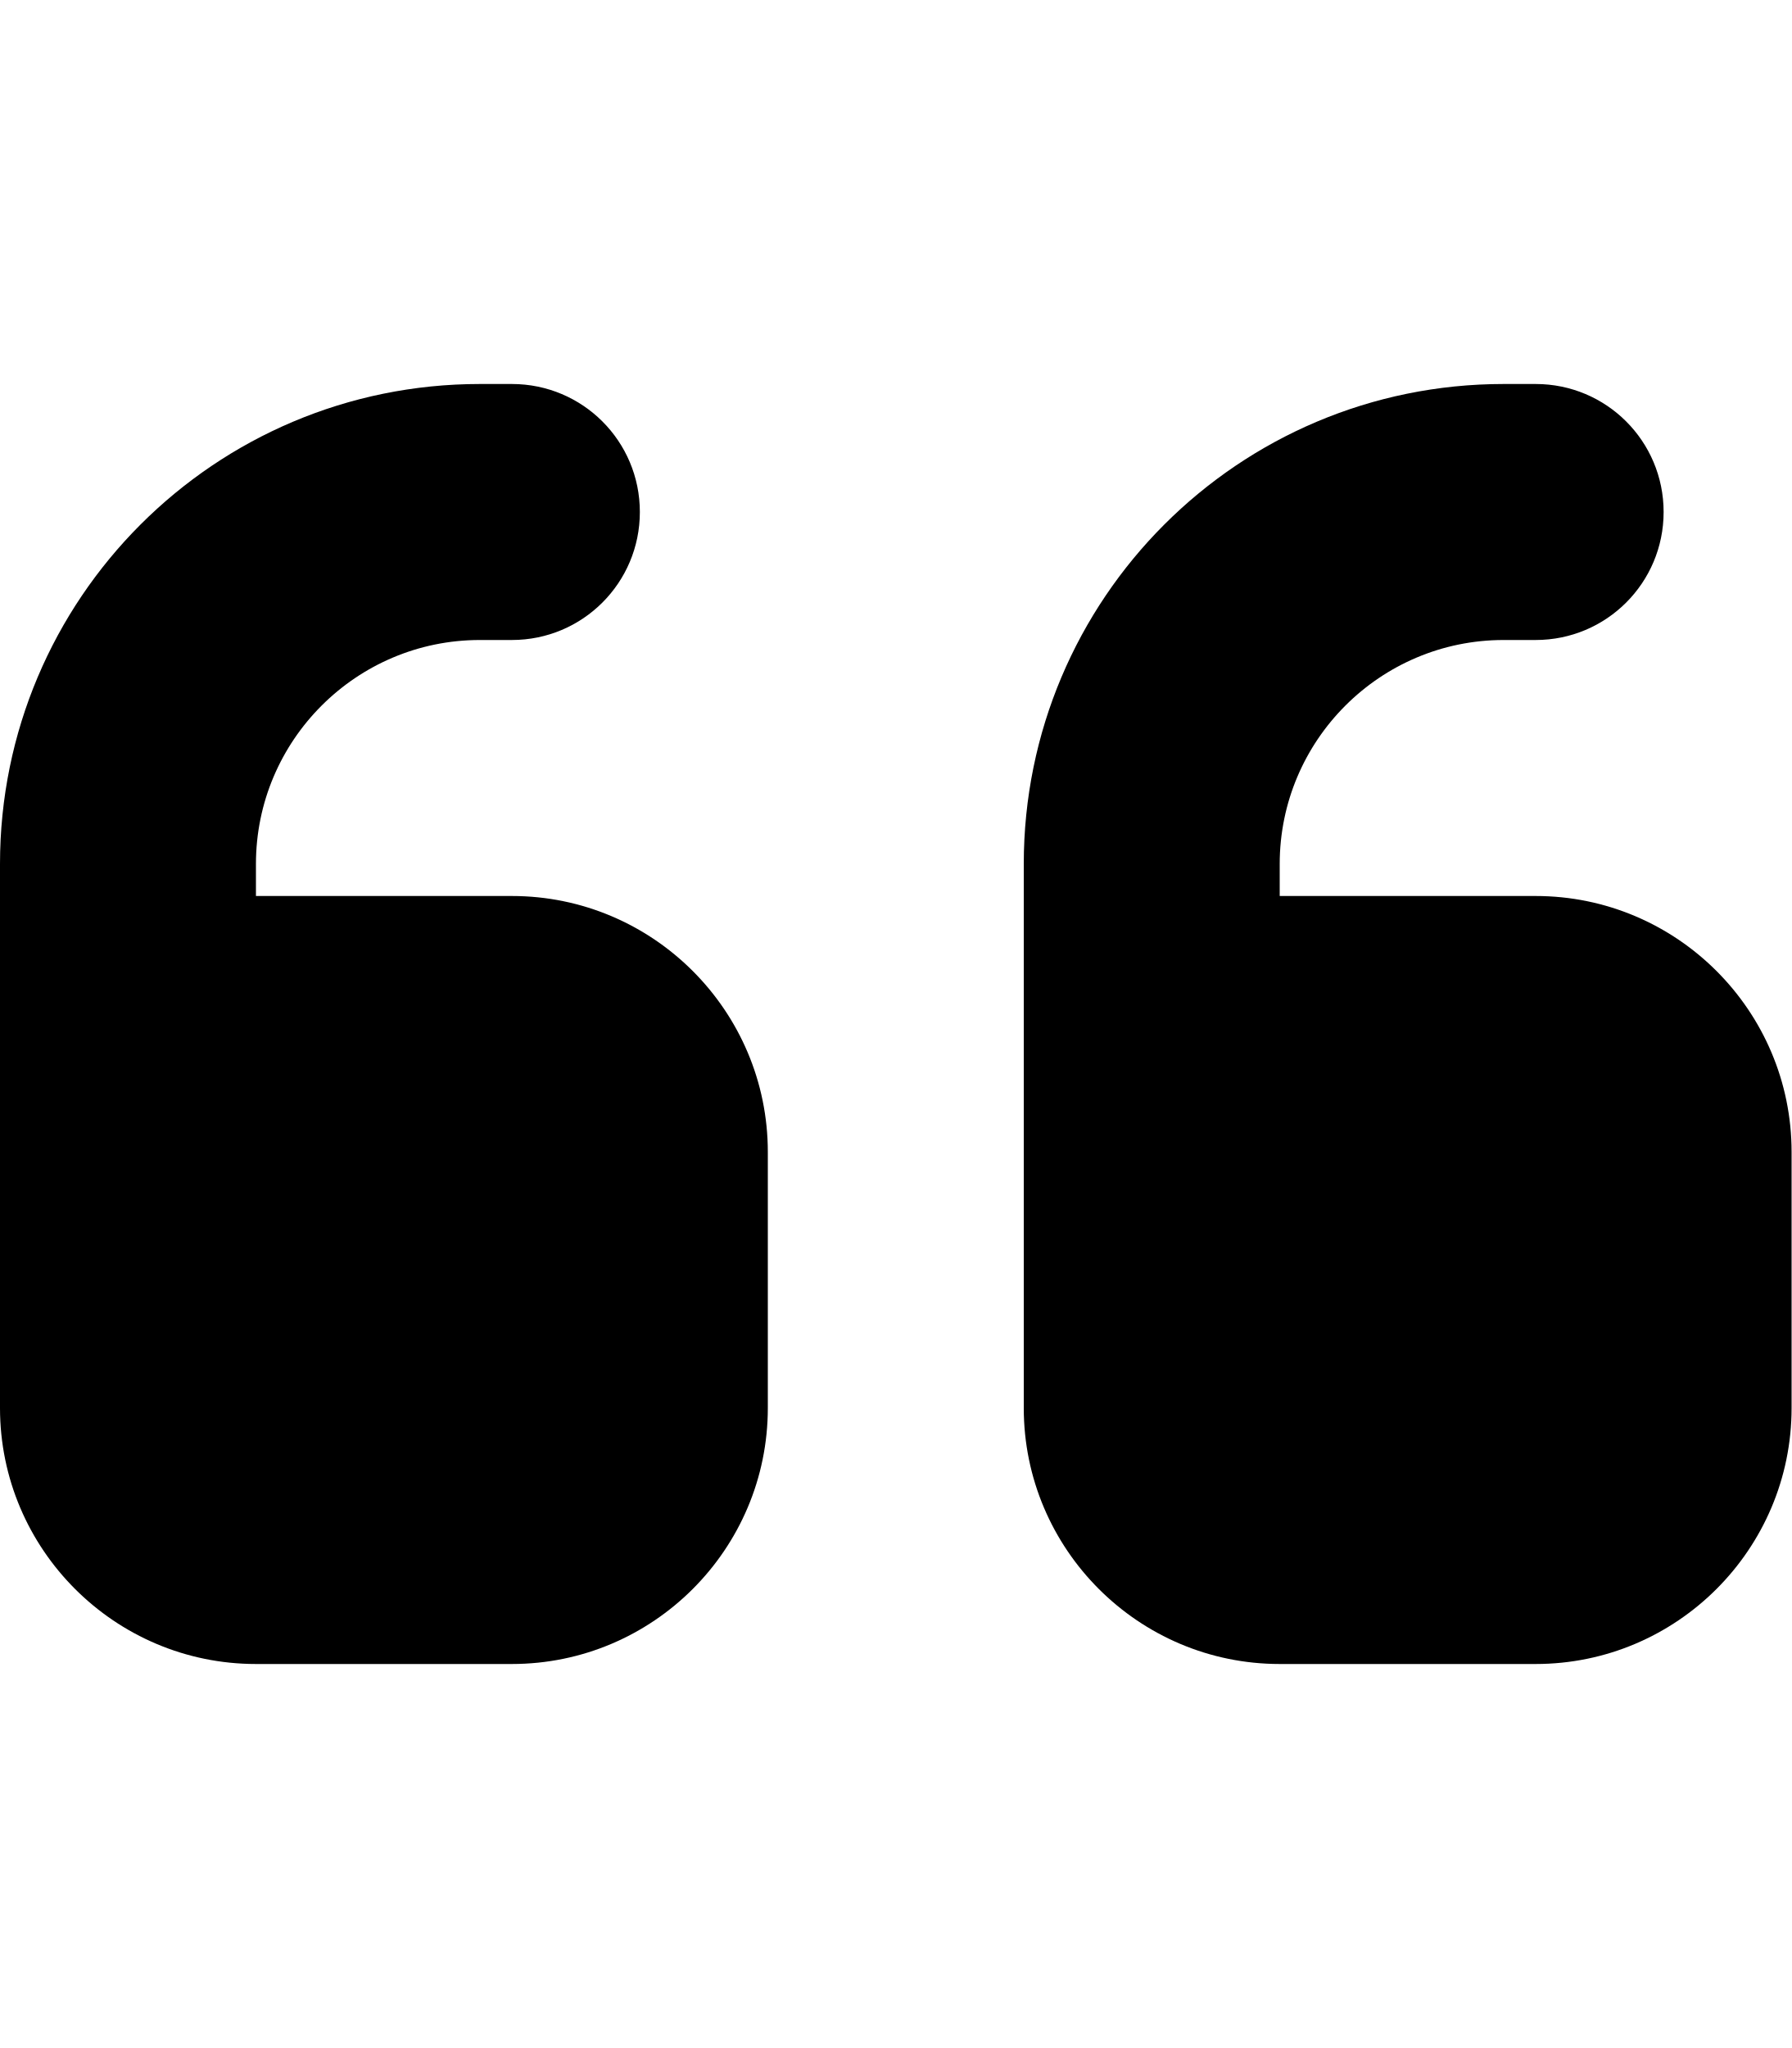
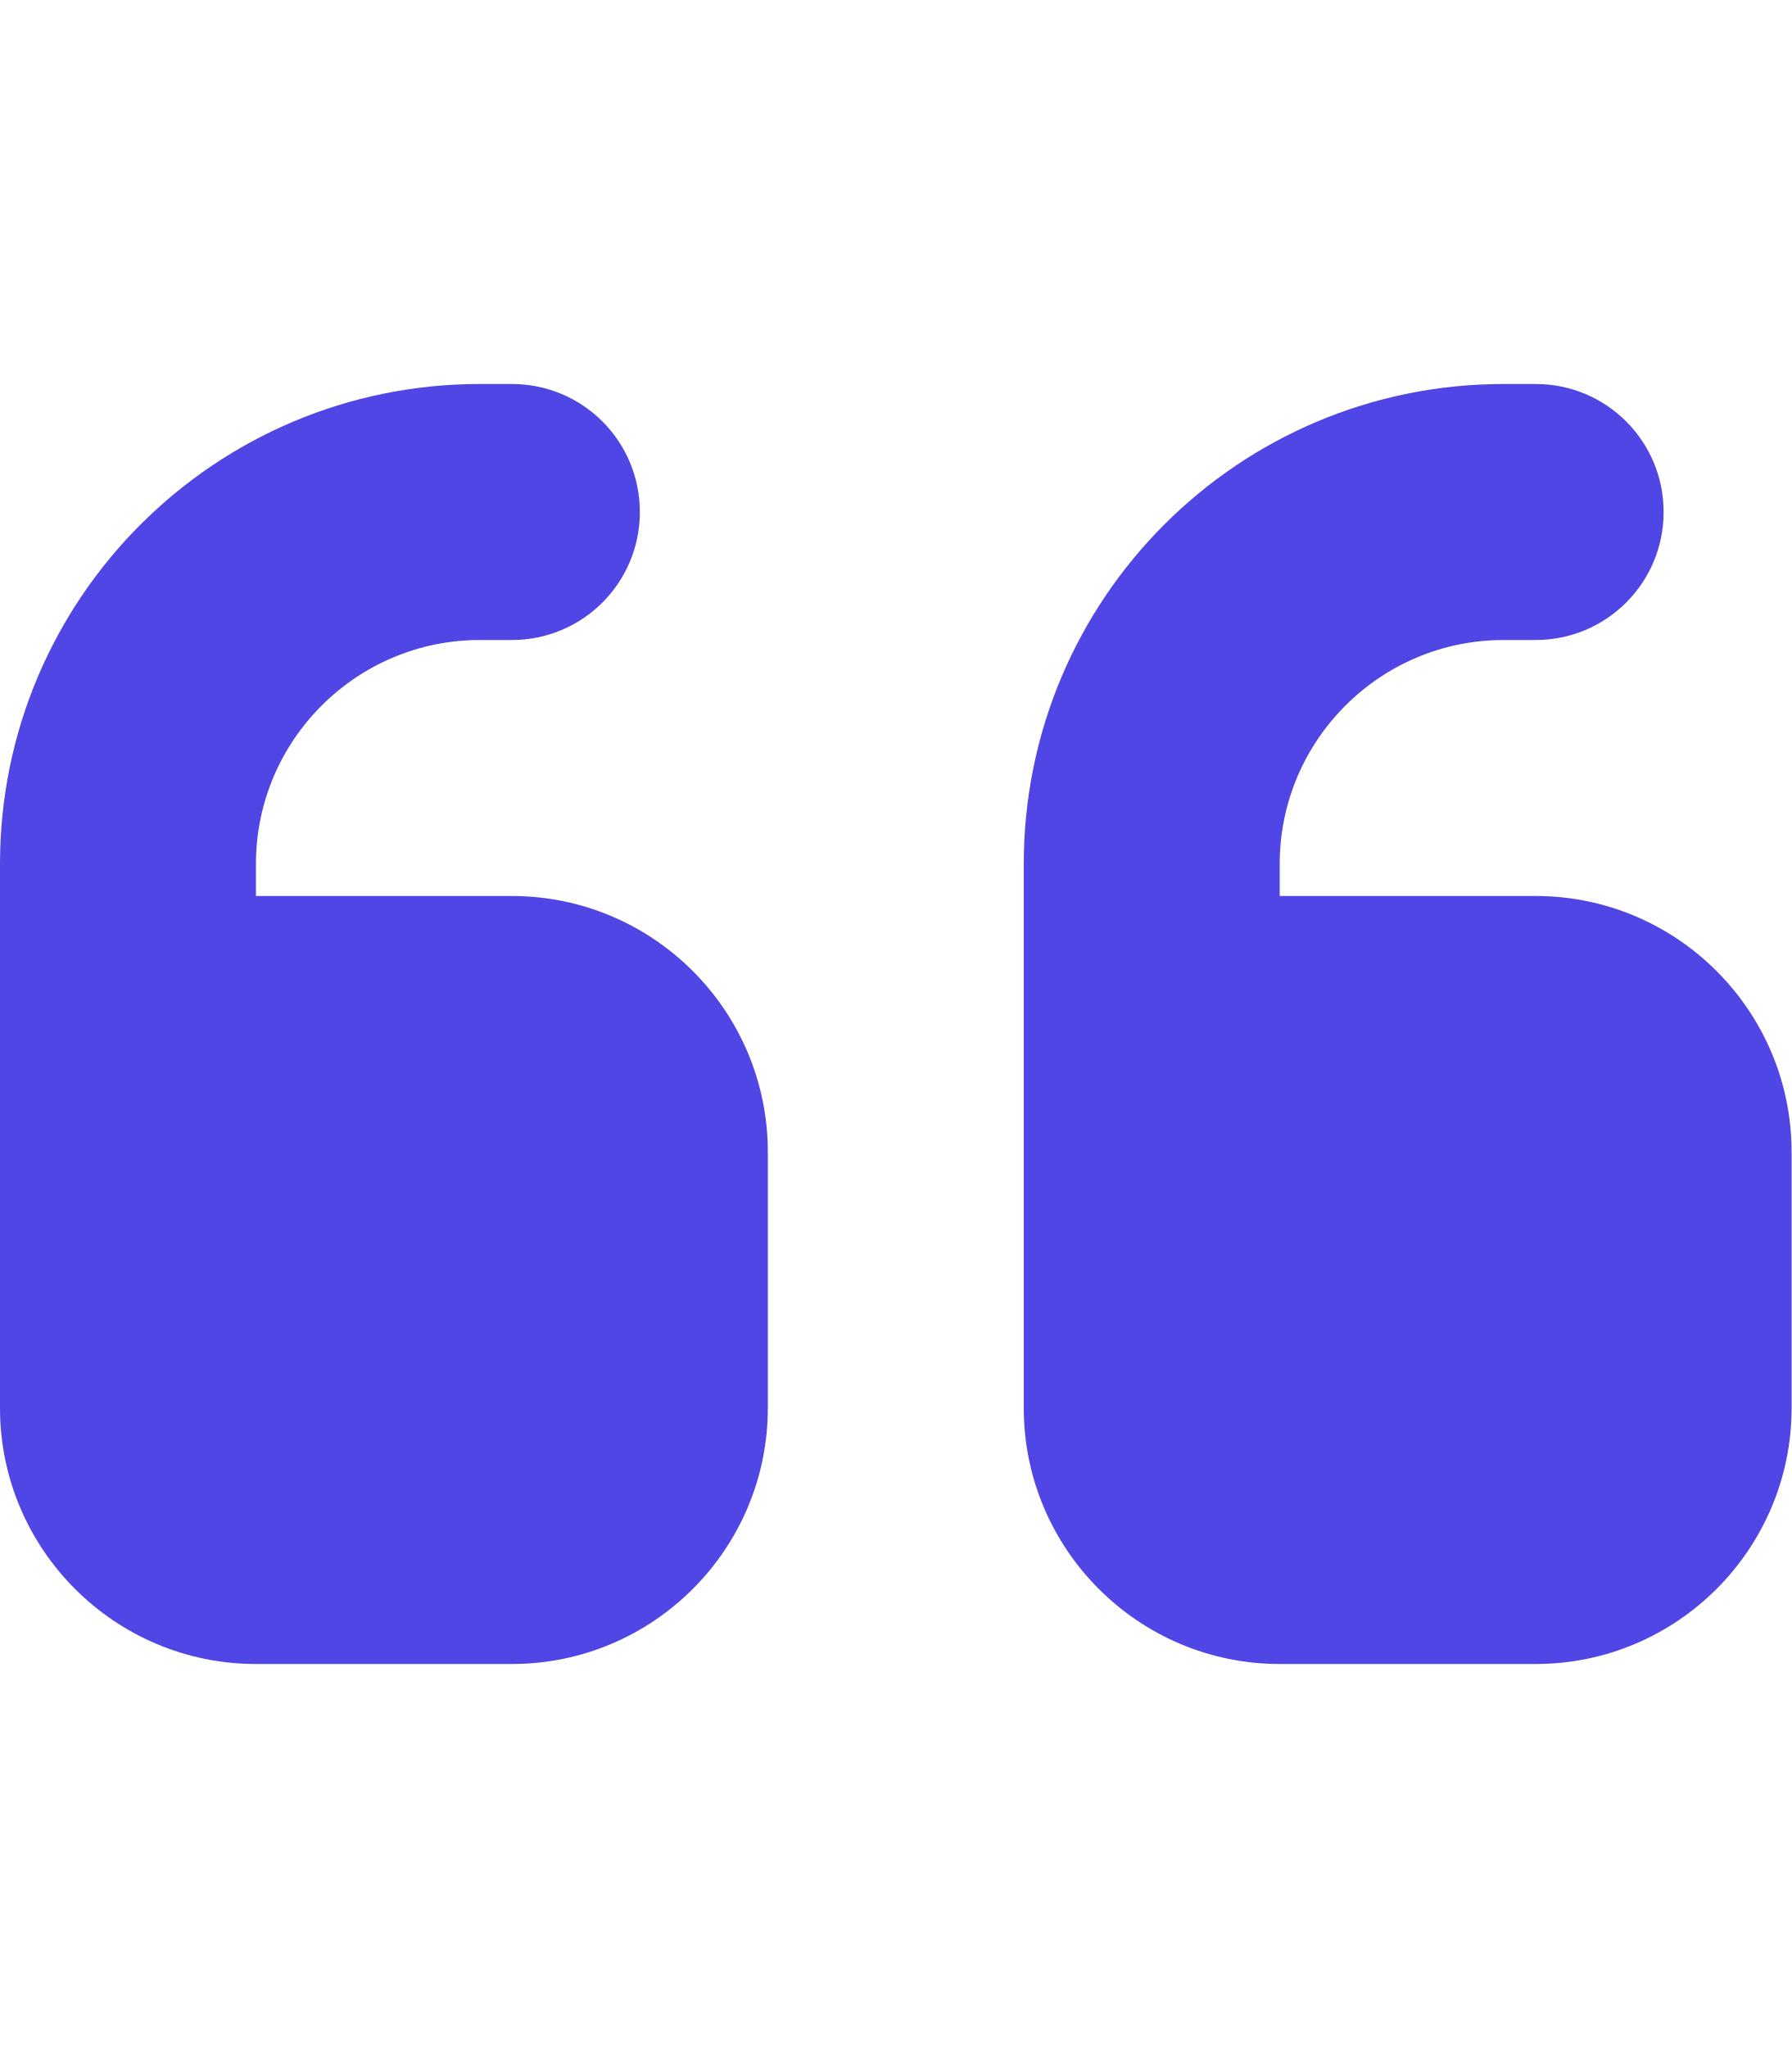
<svg xmlns="http://www.w3.org/2000/svg" viewBox="0 0 448 512">
-   <path d="M0 216C0 149.7 53.7 96 120 96h8c17.7 0 32 14.3 32 32s-14.3 32-32 32h-8c-30.9 0-56 25.1-56 56v8h64c35.3 0 64 28.7 64 64v64c0 35.3-28.7 64-64 64H64c-35.3 0-64-28.7-64-64V320 288 216zm256 0c0-66.3 53.7-120 120-120h8c17.7 0 32 14.3 32 32s-14.3 32-32 32h-8c-30.9 0-56 25.1-56 56v8h64c35.3 0 64 28.7 64 64v64c0 35.3-28.7 64-64 64H320c-35.3 0-64-28.7-64-64V320 288 216z" />
+   <path fill="#4F46E5" d="M0 216C0 149.7 53.7 96 120 96h8c17.7 0 32 14.3 32 32s-14.3 32-32 32h-8c-30.9 0-56 25.1-56 56v8h64c35.3 0 64 28.7 64 64v64c0 35.3-28.7 64-64 64H64c-35.3 0-64-28.7-64-64V320 288 216zm256 0c0-66.3 53.7-120 120-120h8c17.7 0 32 14.3 32 32s-14.3 32-32 32h-8c-30.9 0-56 25.1-56 56v8h64c35.3 0 64 28.7 64 64v64c0 35.3-28.7 64-64 64H320c-35.3 0-64-28.7-64-64V320 288 216z" />
</svg>
